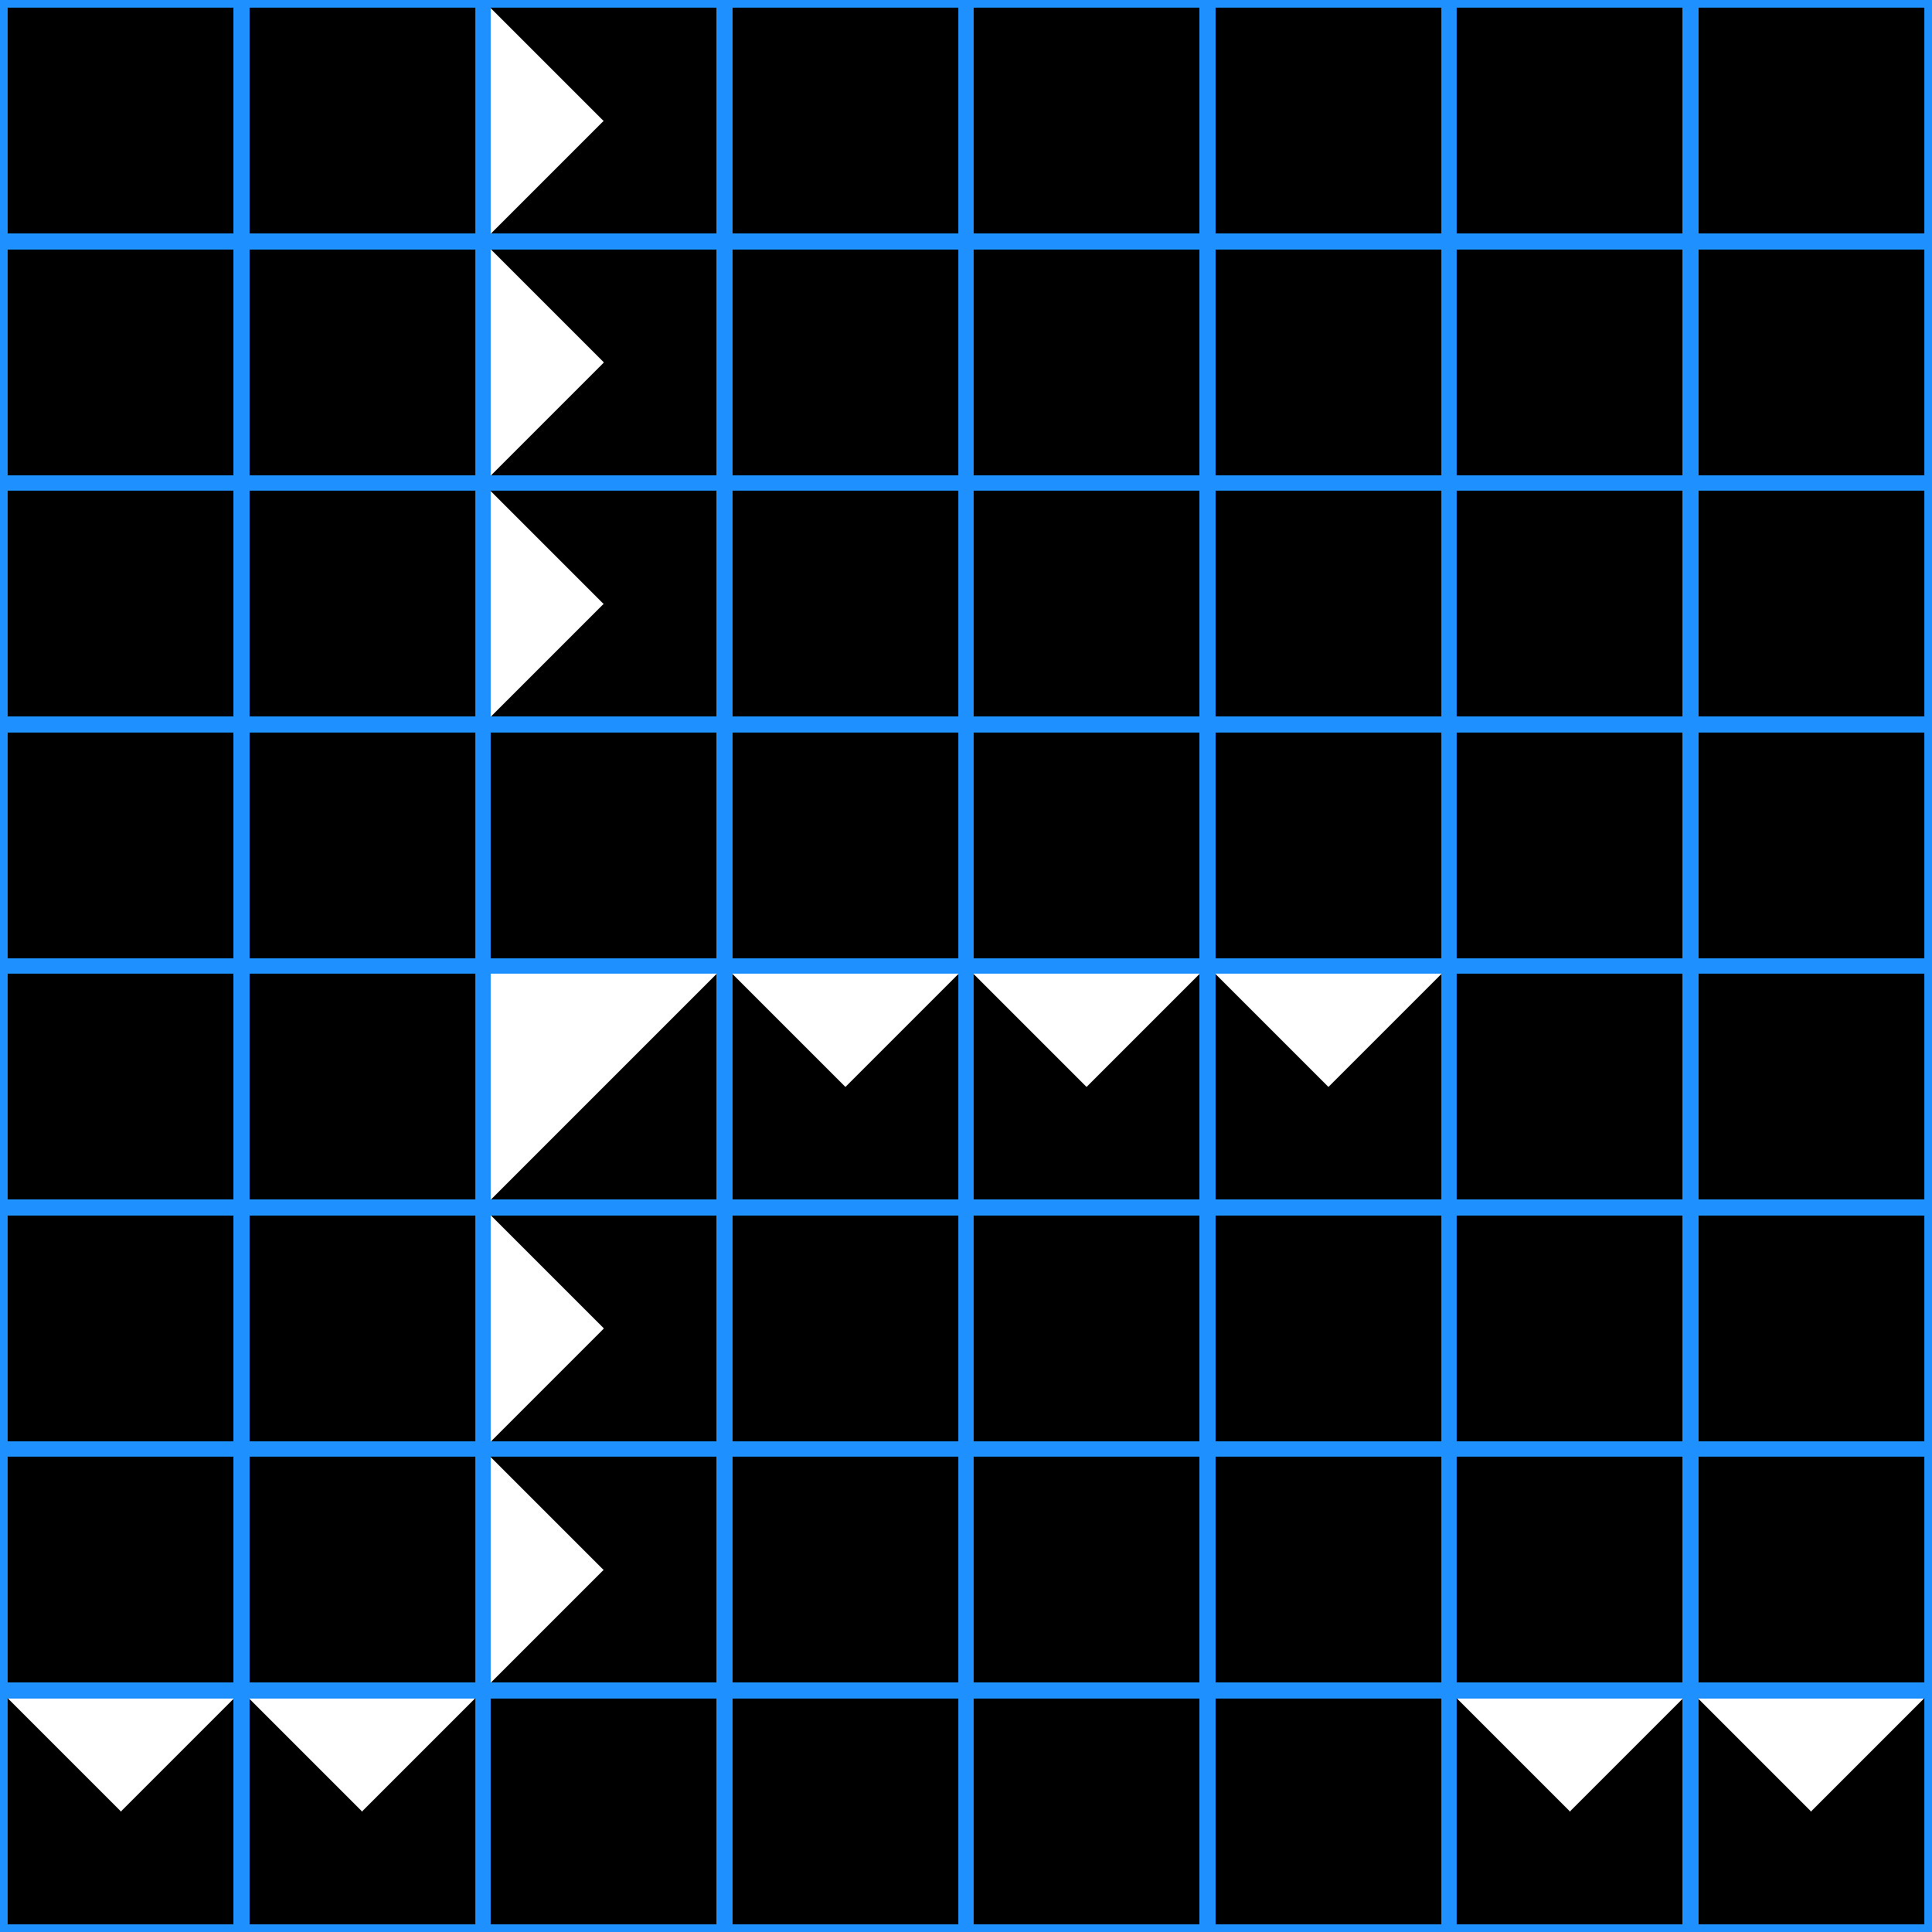
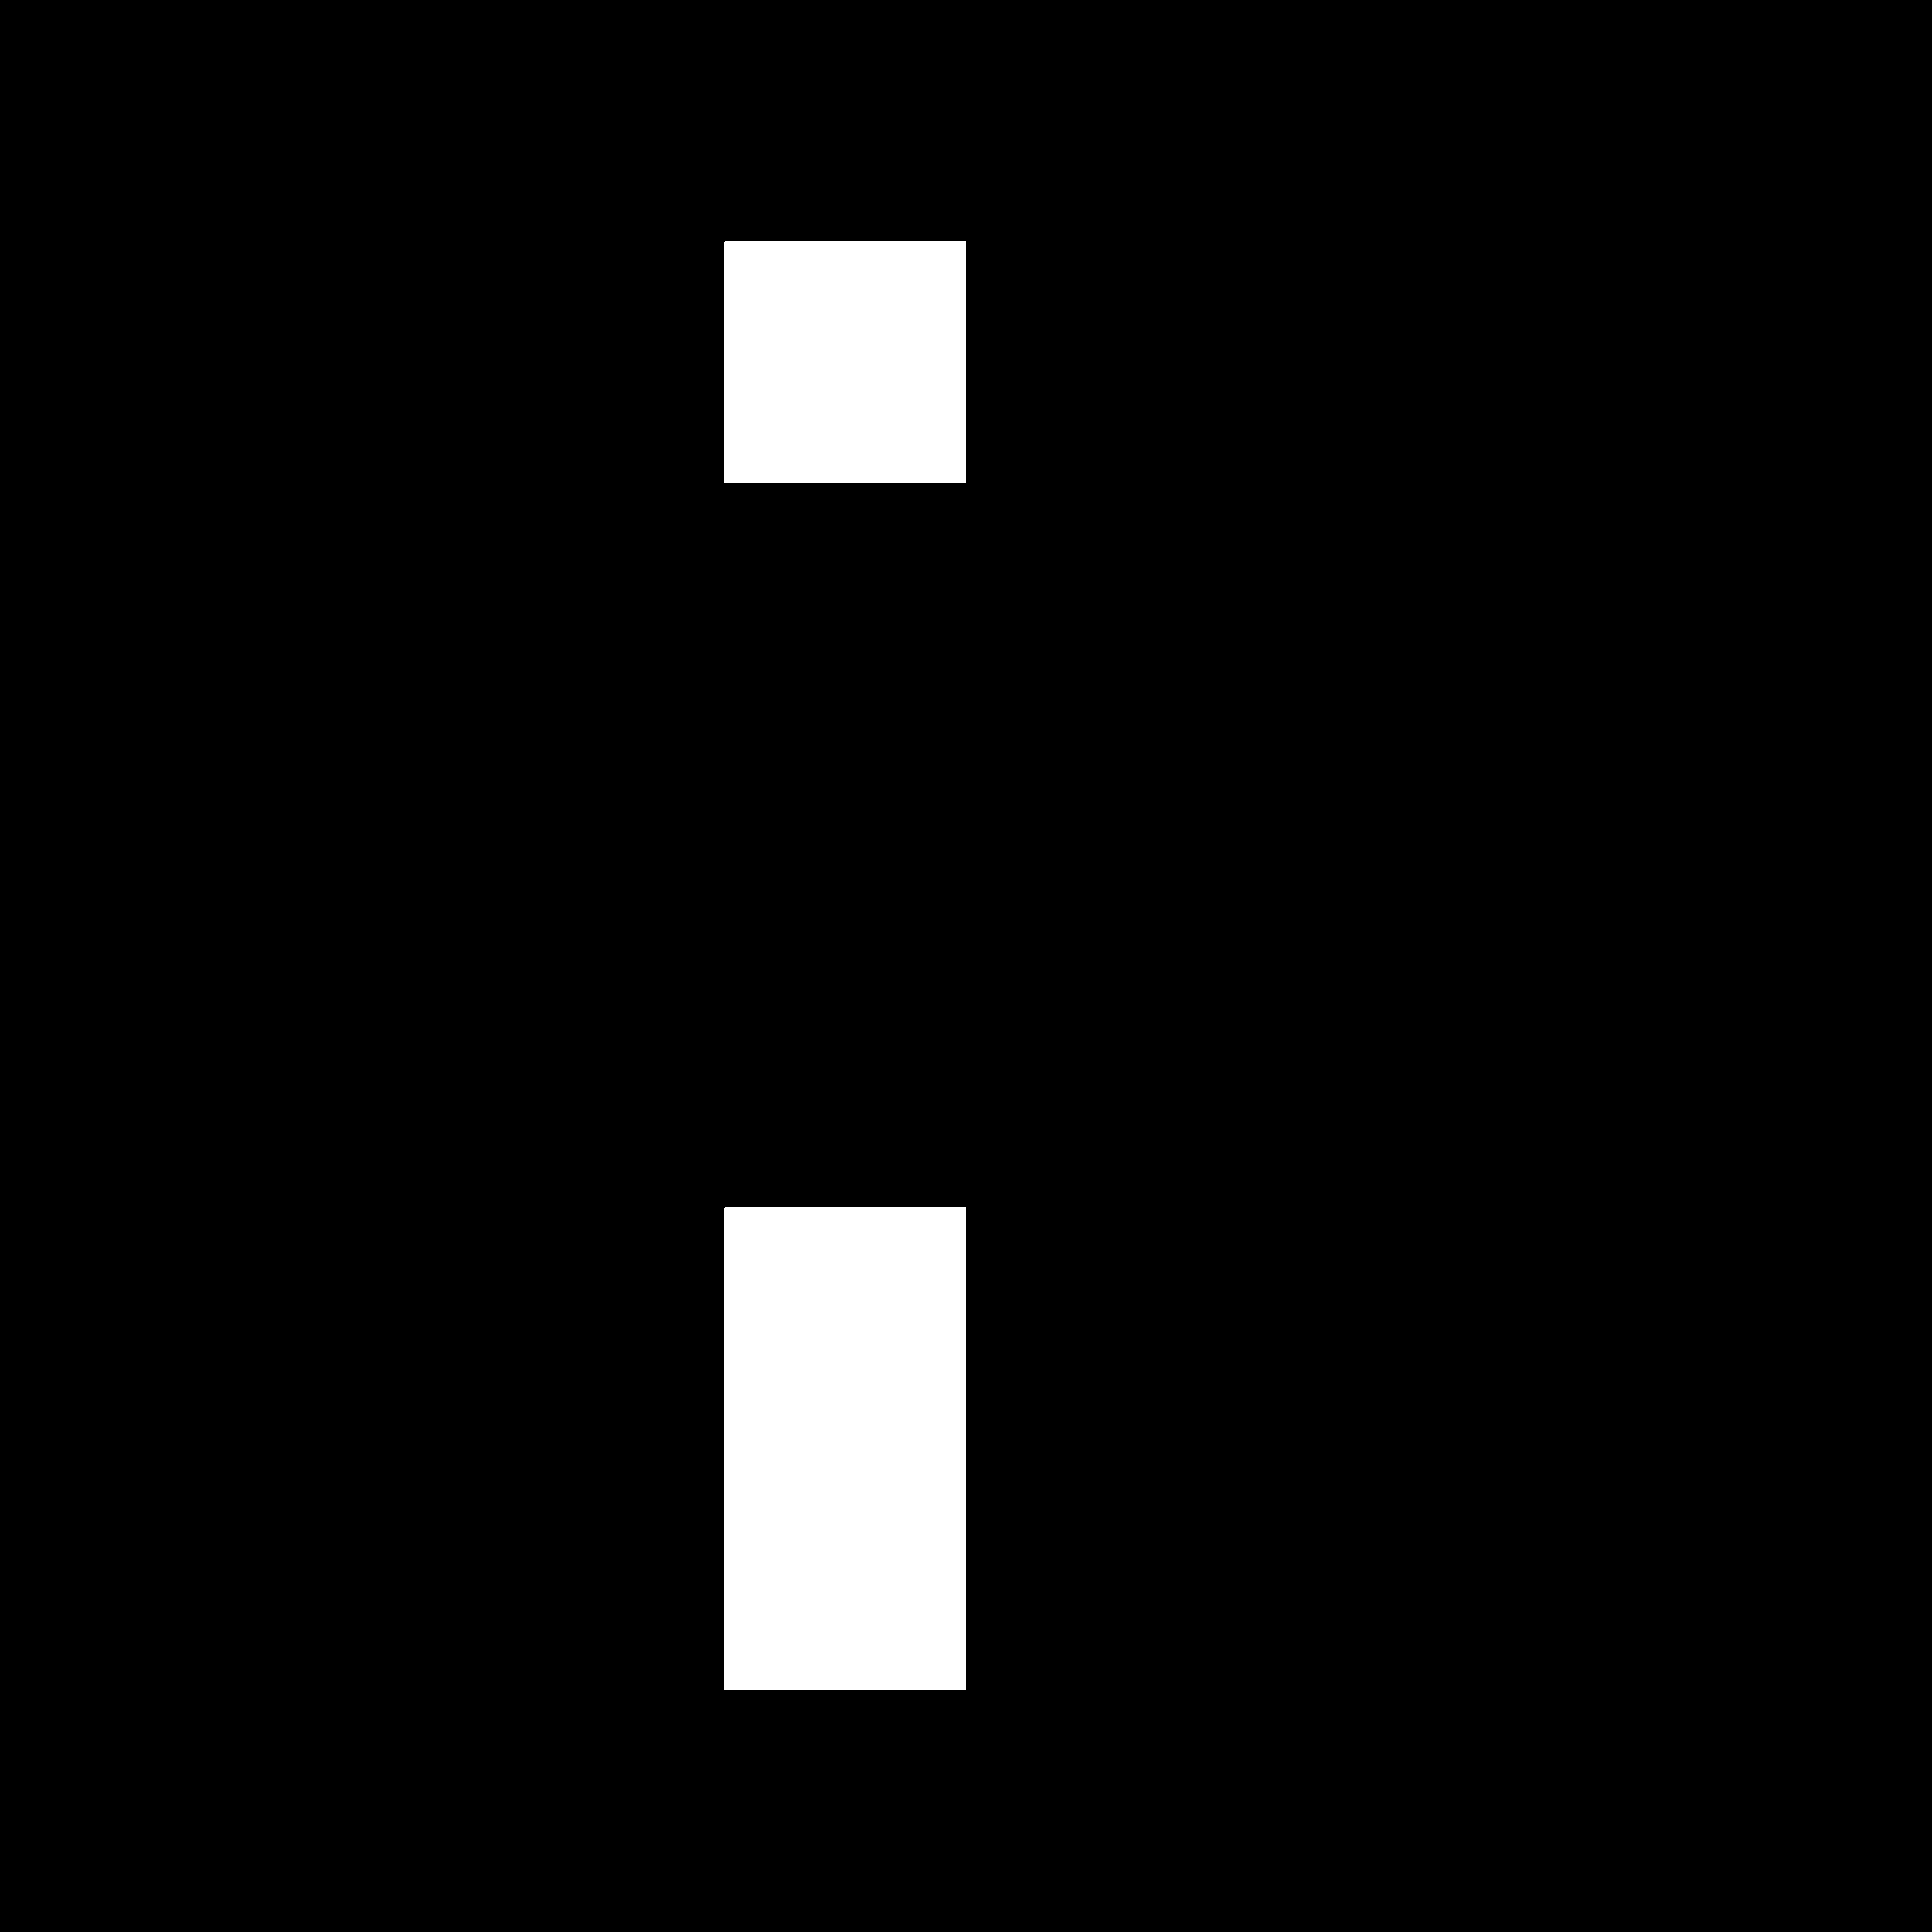
<svg xmlns="http://www.w3.org/2000/svg" width="240" height="240" viewBox="0 0 240 240">
  <rect x="0" y="0" width="240" height="240" fill="#fff" />
  <g fill="#000" shape-rendering="crispEdges">
    <polygon id="r0c0-top" points="0,0 30,0 15,15" />
    <polygon id="r0c0-right" points="30,0 30,30 15,15" />
    <polygon id="r0c0-bottom" points="30,30 0,30 15,15" />
    <polygon id="r0c0-left" points="0,30 0,0 15,15" />
    <polygon id="r0c1-top" points="30,0 60,0 45,15" />
    <polygon id="r0c1-right" points="60,0 60,30 45,15" />
    <polygon id="r0c1-bottom" points="60,30 30,30 45,15" />
    <polygon id="r0c1-left" points="30,30 30,0 45,15" />
    <polygon id="r0c2-top" points="60,0 90,0 75,15" />
    <polygon id="r0c2-right" points="90,0 90,30 75,15" />
    <polygon id="r0c2-bottom" points="90,30 60,30 75,15" />
+     <polygon id="r0c2-left" points="60,30 60,0 75,15" />
    <polygon id="r0c3-top" points="90,0 120,0 105,15" />
    <polygon id="r0c3-right" points="120,0 120,30 105,15" />
    <polygon id="r0c3-bottom" points="120,30 90,30 105,15" />
    <polygon id="r0c3-left" points="90,30 90,0 105,15" />
    <polygon id="r0c4-top" points="120,0 150,0 135,15" />
    <polygon id="r0c4-right" points="150,0 150,30 135,15" />
    <polygon id="r0c4-bottom" points="150,30 120,30 135,15" />
    <polygon id="r0c4-left" points="120,30 120,0 135,15" />
    <polygon id="r0c5-top" points="150,0 180,0 165,15" />
    <polygon id="r0c5-right" points="180,0 180,30 165,15" />
    <polygon id="r0c5-bottom" points="180,30 150,30 165,15" />
    <polygon id="r0c5-left" points="150,30 150,0 165,15" />
    <polygon id="r0c6-top" points="180,0 210,0 195,15" />
    <polygon id="r0c6-right" points="210,0 210,30 195,15" />
    <polygon id="r0c6-bottom" points="210,30 180,30 195,15" />
    <polygon id="r0c6-left" points="180,30 180,0 195,15" />
    <polygon id="r0c7-top" points="210,0 240,0 225,15" />
    <polygon id="r0c7-right" points="240,0 240,30 225,15" />
    <polygon id="r0c7-bottom" points="240,30 210,30 225,15" />
    <polygon id="r0c7-left" points="210,30 210,0 225,15" />
    <polygon id="r1c0-top" points="0,30 30,30 15,45" />
    <polygon id="r1c0-right" points="30,30 30,60 15,45" />
    <polygon id="r1c0-bottom" points="30,60 0,60 15,45" />
    <polygon id="r1c0-left" points="0,60 0,30 15,45" />
    <polygon id="r1c1-top" points="30,30 60,30 45,45" />
    <polygon id="r1c1-right" points="60,30 60,60 45,45" />
    <polygon id="r1c1-bottom" points="60,60 30,60 45,45" />
    <polygon id="r1c1-left" points="30,60 30,30 45,45" />
    <polygon id="r1c2-top" points="60,30 90,30 75,45" />
    <polygon id="r1c2-right" points="90,30 90,60 75,45" />
    <polygon id="r1c2-bottom" points="90,60 60,60 75,45" />
-     <polygon id="r1c3-top" points="90,30 120,30 105,45" />
-     <polygon id="r1c3-right" points="120,30 120,60 105,45" />
-     <polygon id="r1c3-bottom" points="120,60 90,60 105,45" />
-     <polygon id="r1c3-left" points="90,60 90,30 105,45" />
+     <polygon id="r1c2-left" points="60,60 60,30 75,45" />
    <polygon id="r1c4-top" points="120,30 150,30 135,45" />
    <polygon id="r1c4-right" points="150,30 150,60 135,45" />
    <polygon id="r1c4-bottom" points="150,60 120,60 135,45" />
    <polygon id="r1c4-left" points="120,60 120,30 135,45" />
    <polygon id="r1c5-top" points="150,30 180,30 165,45" />
    <polygon id="r1c5-right" points="180,30 180,60 165,45" />
    <polygon id="r1c5-bottom" points="180,60 150,60 165,45" />
    <polygon id="r1c5-left" points="150,60 150,30 165,45" />
    <polygon id="r1c6-top" points="180,30 210,30 195,45" />
    <polygon id="r1c6-right" points="210,30 210,60 195,45" />
    <polygon id="r1c6-bottom" points="210,60 180,60 195,45" />
    <polygon id="r1c6-left" points="180,60 180,30 195,45" />
    <polygon id="r1c7-top" points="210,30 240,30 225,45" />
    <polygon id="r1c7-right" points="240,30 240,60 225,45" />
    <polygon id="r1c7-bottom" points="240,60 210,60 225,45" />
    <polygon id="r1c7-left" points="210,60 210,30 225,45" />
    <polygon id="r2c0-top" points="0,60 30,60 15,75" />
    <polygon id="r2c0-right" points="30,60 30,90 15,75" />
    <polygon id="r2c0-bottom" points="30,90 0,90 15,75" />
    <polygon id="r2c0-left" points="0,90 0,60 15,75" />
    <polygon id="r2c1-top" points="30,60 60,60 45,75" />
    <polygon id="r2c1-right" points="60,60 60,90 45,75" />
    <polygon id="r2c1-bottom" points="60,90 30,90 45,75" />
    <polygon id="r2c1-left" points="30,90 30,60 45,75" />
    <polygon id="r2c2-top" points="60,60 90,60 75,75" />
    <polygon id="r2c2-right" points="90,60 90,90 75,75" />
    <polygon id="r2c2-bottom" points="90,90 60,90 75,75" />
+     <polygon id="r2c2-left" points="60,90 60,60 75,75" />
    <polygon id="r2c3-top" points="90,60 120,60 105,75" />
    <polygon id="r2c3-right" points="120,60 120,90 105,75" />
    <polygon id="r2c3-bottom" points="120,90 90,90 105,75" />
    <polygon id="r2c3-left" points="90,90 90,60 105,75" />
    <polygon id="r2c4-top" points="120,60 150,60 135,75" />
    <polygon id="r2c4-right" points="150,60 150,90 135,75" />
    <polygon id="r2c4-bottom" points="150,90 120,90 135,75" />
    <polygon id="r2c4-left" points="120,90 120,60 135,75" />
    <polygon id="r2c5-top" points="150,60 180,60 165,75" />
    <polygon id="r2c5-right" points="180,60 180,90 165,75" />
    <polygon id="r2c5-bottom" points="180,90 150,90 165,75" />
    <polygon id="r2c5-left" points="150,90 150,60 165,75" />
    <polygon id="r2c6-top" points="180,60 210,60 195,75" />
    <polygon id="r2c6-right" points="210,60 210,90 195,75" />
    <polygon id="r2c6-bottom" points="210,90 180,90 195,75" />
    <polygon id="r2c6-left" points="180,90 180,60 195,75" />
    <polygon id="r2c7-top" points="210,60 240,60 225,75" />
    <polygon id="r2c7-right" points="240,60 240,90 225,75" />
    <polygon id="r2c7-bottom" points="240,90 210,90 225,75" />
    <polygon id="r2c7-left" points="210,90 210,60 225,75" />
    <polygon id="r3c0-top" points="0,90 30,90 15,105" />
    <polygon id="r3c0-right" points="30,90 30,120 15,105" />
    <polygon id="r3c0-bottom" points="30,120 0,120 15,105" />
    <polygon id="r3c0-left" points="0,120 0,90 15,105" />
    <polygon id="r3c1-top" points="30,90 60,90 45,105" />
    <polygon id="r3c1-right" points="60,90 60,120 45,105" />
    <polygon id="r3c1-bottom" points="60,120 30,120 45,105" />
    <polygon id="r3c1-left" points="30,120 30,90 45,105" />
    <polygon id="r3c2-top" points="60,90 90,90 75,105" />
    <polygon id="r3c2-right" points="90,90 90,120 75,105" />
    <polygon id="r3c2-bottom" points="90,120 60,120 75,105" />
    <polygon id="r3c2-left" points="60,120 60,90 75,105" />
    <polygon id="r3c3-top" points="90,90 120,90 105,105" />
    <polygon id="r3c3-right" points="120,90 120,120 105,105" />
    <polygon id="r3c3-bottom" points="120,120 90,120 105,105" />
    <polygon id="r3c3-left" points="90,120 90,90 105,105" />
    <polygon id="r3c4-top" points="120,90 150,90 135,105" />
    <polygon id="r3c4-right" points="150,90 150,120 135,105" />
    <polygon id="r3c4-bottom" points="150,120 120,120 135,105" />
    <polygon id="r3c4-left" points="120,120 120,90 135,105" />
    <polygon id="r3c5-top" points="150,90 180,90 165,105" />
    <polygon id="r3c5-right" points="180,90 180,120 165,105" />
    <polygon id="r3c5-bottom" points="180,120 150,120 165,105" />
    <polygon id="r3c5-left" points="150,120 150,90 165,105" />
    <polygon id="r3c6-top" points="180,90 210,90 195,105" />
    <polygon id="r3c6-right" points="210,90 210,120 195,105" />
    <polygon id="r3c6-bottom" points="210,120 180,120 195,105" />
    <polygon id="r3c6-left" points="180,120 180,90 195,105" />
    <polygon id="r3c7-top" points="210,90 240,90 225,105" />
    <polygon id="r3c7-right" points="240,90 240,120 225,105" />
    <polygon id="r3c7-bottom" points="240,120 210,120 225,105" />
    <polygon id="r3c7-left" points="210,120 210,90 225,105" />
    <polygon id="r4c0-top" points="0,120 30,120 15,135" />
    <polygon id="r4c0-right" points="30,120 30,150 15,135" />
    <polygon id="r4c0-bottom" points="30,150 0,150 15,135" />
    <polygon id="r4c0-left" points="0,150 0,120 15,135" />
    <polygon id="r4c1-top" points="30,120 60,120 45,135" />
    <polygon id="r4c1-right" points="60,120 60,150 45,135" />
    <polygon id="r4c1-bottom" points="60,150 30,150 45,135" />
    <polygon id="r4c1-left" points="30,150 30,120 45,135" />
+     <polygon id="r4c2-top" points="60,120 90,120 75,135" />
    <polygon id="r4c2-right" points="90,120 90,150 75,135" />
    <polygon id="r4c2-bottom" points="90,150 60,150 75,135" />
+     <polygon id="r4c2-left" points="60,150 60,120 75,135" />
+     <polygon id="r4c3-top" points="90,120 120,120 105,135" />
    <polygon id="r4c3-right" points="120,120 120,150 105,135" />
    <polygon id="r4c3-bottom" points="120,150 90,150 105,135" />
    <polygon id="r4c3-left" points="90,150 90,120 105,135" />
+     <polygon id="r4c4-top" points="120,120 150,120 135,135" />
    <polygon id="r4c4-right" points="150,120 150,150 135,135" />
    <polygon id="r4c4-bottom" points="150,150 120,150 135,135" />
    <polygon id="r4c4-left" points="120,150 120,120 135,135" />
+     <polygon id="r4c5-top" points="150,120 180,120 165,135" />
    <polygon id="r4c5-right" points="180,120 180,150 165,135" />
    <polygon id="r4c5-bottom" points="180,150 150,150 165,135" />
    <polygon id="r4c5-left" points="150,150 150,120 165,135" />
    <polygon id="r4c6-top" points="180,120 210,120 195,135" />
    <polygon id="r4c6-right" points="210,120 210,150 195,135" />
    <polygon id="r4c6-bottom" points="210,150 180,150 195,135" />
    <polygon id="r4c6-left" points="180,150 180,120 195,135" />
    <polygon id="r4c7-top" points="210,120 240,120 225,135" />
    <polygon id="r4c7-right" points="240,120 240,150 225,135" />
    <polygon id="r4c7-bottom" points="240,150 210,150 225,135" />
    <polygon id="r4c7-left" points="210,150 210,120 225,135" />
    <polygon id="r5c0-top" points="0,150 30,150 15,165" />
    <polygon id="r5c0-right" points="30,150 30,180 15,165" />
    <polygon id="r5c0-bottom" points="30,180 0,180 15,165" />
    <polygon id="r5c0-left" points="0,180 0,150 15,165" />
    <polygon id="r5c1-top" points="30,150 60,150 45,165" />
    <polygon id="r5c1-right" points="60,150 60,180 45,165" />
    <polygon id="r5c1-bottom" points="60,180 30,180 45,165" />
    <polygon id="r5c1-left" points="30,180 30,150 45,165" />
    <polygon id="r5c2-top" points="60,150 90,150 75,165" />
    <polygon id="r5c2-right" points="90,150 90,180 75,165" />
    <polygon id="r5c2-bottom" points="90,180 60,180 75,165" />
-     <polygon id="r5c3-top" points="90,150 120,150 105,165" />
-     <polygon id="r5c3-right" points="120,150 120,180 105,165" />
-     <polygon id="r5c3-bottom" points="120,180 90,180 105,165" />
-     <polygon id="r5c3-left" points="90,180 90,150 105,165" />
+     <polygon id="r5c2-left" points="60,180 60,150 75,165" />
    <polygon id="r5c4-top" points="120,150 150,150 135,165" />
    <polygon id="r5c4-right" points="150,150 150,180 135,165" />
    <polygon id="r5c4-bottom" points="150,180 120,180 135,165" />
    <polygon id="r5c4-left" points="120,180 120,150 135,165" />
    <polygon id="r5c5-top" points="150,150 180,150 165,165" />
    <polygon id="r5c5-right" points="180,150 180,180 165,165" />
    <polygon id="r5c5-bottom" points="180,180 150,180 165,165" />
    <polygon id="r5c5-left" points="150,180 150,150 165,165" />
    <polygon id="r5c6-top" points="180,150 210,150 195,165" />
    <polygon id="r5c6-right" points="210,150 210,180 195,165" />
    <polygon id="r5c6-bottom" points="210,180 180,180 195,165" />
    <polygon id="r5c6-left" points="180,180 180,150 195,165" />
    <polygon id="r5c7-top" points="210,150 240,150 225,165" />
    <polygon id="r5c7-right" points="240,150 240,180 225,165" />
    <polygon id="r5c7-bottom" points="240,180 210,180 225,165" />
    <polygon id="r5c7-left" points="210,180 210,150 225,165" />
    <polygon id="r6c0-top" points="0,180 30,180 15,195" />
    <polygon id="r6c0-right" points="30,180 30,210 15,195" />
    <polygon id="r6c0-bottom" points="30,210 0,210 15,195" />
    <polygon id="r6c0-left" points="0,210 0,180 15,195" />
    <polygon id="r6c1-top" points="30,180 60,180 45,195" />
    <polygon id="r6c1-right" points="60,180 60,210 45,195" />
    <polygon id="r6c1-bottom" points="60,210 30,210 45,195" />
    <polygon id="r6c1-left" points="30,210 30,180 45,195" />
    <polygon id="r6c2-top" points="60,180 90,180 75,195" />
    <polygon id="r6c2-right" points="90,180 90,210 75,195" />
    <polygon id="r6c2-bottom" points="90,210 60,210 75,195" />
-     <polygon id="r6c3-top" points="90,180 120,180 105,195" />
-     <polygon id="r6c3-right" points="120,180 120,210 105,195" />
-     <polygon id="r6c3-bottom" points="120,210 90,210 105,195" />
-     <polygon id="r6c3-left" points="90,210 90,180 105,195" />
+     <polygon id="r6c2-left" points="60,210 60,180 75,195" />
    <polygon id="r6c4-top" points="120,180 150,180 135,195" />
    <polygon id="r6c4-right" points="150,180 150,210 135,195" />
    <polygon id="r6c4-bottom" points="150,210 120,210 135,195" />
    <polygon id="r6c4-left" points="120,210 120,180 135,195" />
    <polygon id="r6c5-top" points="150,180 180,180 165,195" />
    <polygon id="r6c5-right" points="180,180 180,210 165,195" />
    <polygon id="r6c5-bottom" points="180,210 150,210 165,195" />
    <polygon id="r6c5-left" points="150,210 150,180 165,195" />
    <polygon id="r6c6-top" points="180,180 210,180 195,195" />
    <polygon id="r6c6-right" points="210,180 210,210 195,195" />
    <polygon id="r6c6-bottom" points="210,210 180,210 195,195" />
    <polygon id="r6c6-left" points="180,210 180,180 195,195" />
    <polygon id="r6c7-top" points="210,180 240,180 225,195" />
    <polygon id="r6c7-right" points="240,180 240,210 225,195" />
    <polygon id="r6c7-bottom" points="240,210 210,210 225,195" />
    <polygon id="r6c7-left" points="210,210 210,180 225,195" />
+     <polygon id="r7c0-top" points="0,210 30,210 15,225" />
    <polygon id="r7c0-right" points="30,210 30,240 15,225" />
    <polygon id="r7c0-bottom" points="30,240 0,240 15,225" />
    <polygon id="r7c0-left" points="0,240 0,210 15,225" />
+     <polygon id="r7c1-top" points="30,210 60,210 45,225" />
    <polygon id="r7c1-right" points="60,210 60,240 45,225" />
    <polygon id="r7c1-bottom" points="60,240 30,240 45,225" />
    <polygon id="r7c1-left" points="30,240 30,210 45,225" />
    <polygon id="r7c2-top" points="60,210 90,210 75,225" />
    <polygon id="r7c2-right" points="90,210 90,240 75,225" />
    <polygon id="r7c2-bottom" points="90,240 60,240 75,225" />
    <polygon id="r7c2-left" points="60,240 60,210 75,225" />
    <polygon id="r7c3-top" points="90,210 120,210 105,225" />
    <polygon id="r7c3-right" points="120,210 120,240 105,225" />
    <polygon id="r7c3-bottom" points="120,240 90,240 105,225" />
    <polygon id="r7c3-left" points="90,240 90,210 105,225" />
    <polygon id="r7c4-top" points="120,210 150,210 135,225" />
    <polygon id="r7c4-right" points="150,210 150,240 135,225" />
    <polygon id="r7c4-bottom" points="150,240 120,240 135,225" />
    <polygon id="r7c4-left" points="120,240 120,210 135,225" />
    <polygon id="r7c5-top" points="150,210 180,210 165,225" />
    <polygon id="r7c5-right" points="180,210 180,240 165,225" />
    <polygon id="r7c5-bottom" points="180,240 150,240 165,225" />
    <polygon id="r7c5-left" points="150,240 150,210 165,225" />
+     <polygon id="r7c6-top" points="180,210 210,210 195,225" />
    <polygon id="r7c6-right" points="210,210 210,240 195,225" />
    <polygon id="r7c6-bottom" points="210,240 180,240 195,225" />
    <polygon id="r7c6-left" points="180,240 180,210 195,225" />
+     <polygon id="r7c7-top" points="210,210 240,210 225,225" />
    <polygon id="r7c7-right" points="240,210 240,240 225,225" />
    <polygon id="r7c7-bottom" points="240,240 210,240 225,225" />
    <polygon id="r7c7-left" points="210,240 210,210 225,225" />
  </g>
-   <g fill="none" stroke="#1e90ff" stroke-width="2" shape-rendering="crispEdges">
-     <line x1="0" y1="0" x2="0" y2="240" />
-     <line x1="30" y1="0" x2="30" y2="240" />
-     <line x1="60" y1="0" x2="60" y2="240" />
-     <line x1="90" y1="0" x2="90" y2="240" />
-     <line x1="120" y1="0" x2="120" y2="240" />
-     <line x1="150" y1="0" x2="150" y2="240" />
-     <line x1="180" y1="0" x2="180" y2="240" />
-     <line x1="210" y1="0" x2="210" y2="240" />
-     <line x1="240" y1="0" x2="240" y2="240" />
-     <line x1="0" y1="0" x2="240" y2="0" />
-     <line x1="0" y1="30" x2="240" y2="30" />
-     <line x1="0" y1="60" x2="240" y2="60" />
-     <line x1="0" y1="90" x2="240" y2="90" />
-     <line x1="0" y1="120" x2="240" y2="120" />
-     <line x1="0" y1="150" x2="240" y2="150" />
-     <line x1="0" y1="180" x2="240" y2="180" />
-     <line x1="0" y1="210" x2="240" y2="210" />
-     <line x1="0" y1="240" x2="240" y2="240" />
-   </g>
</svg>
